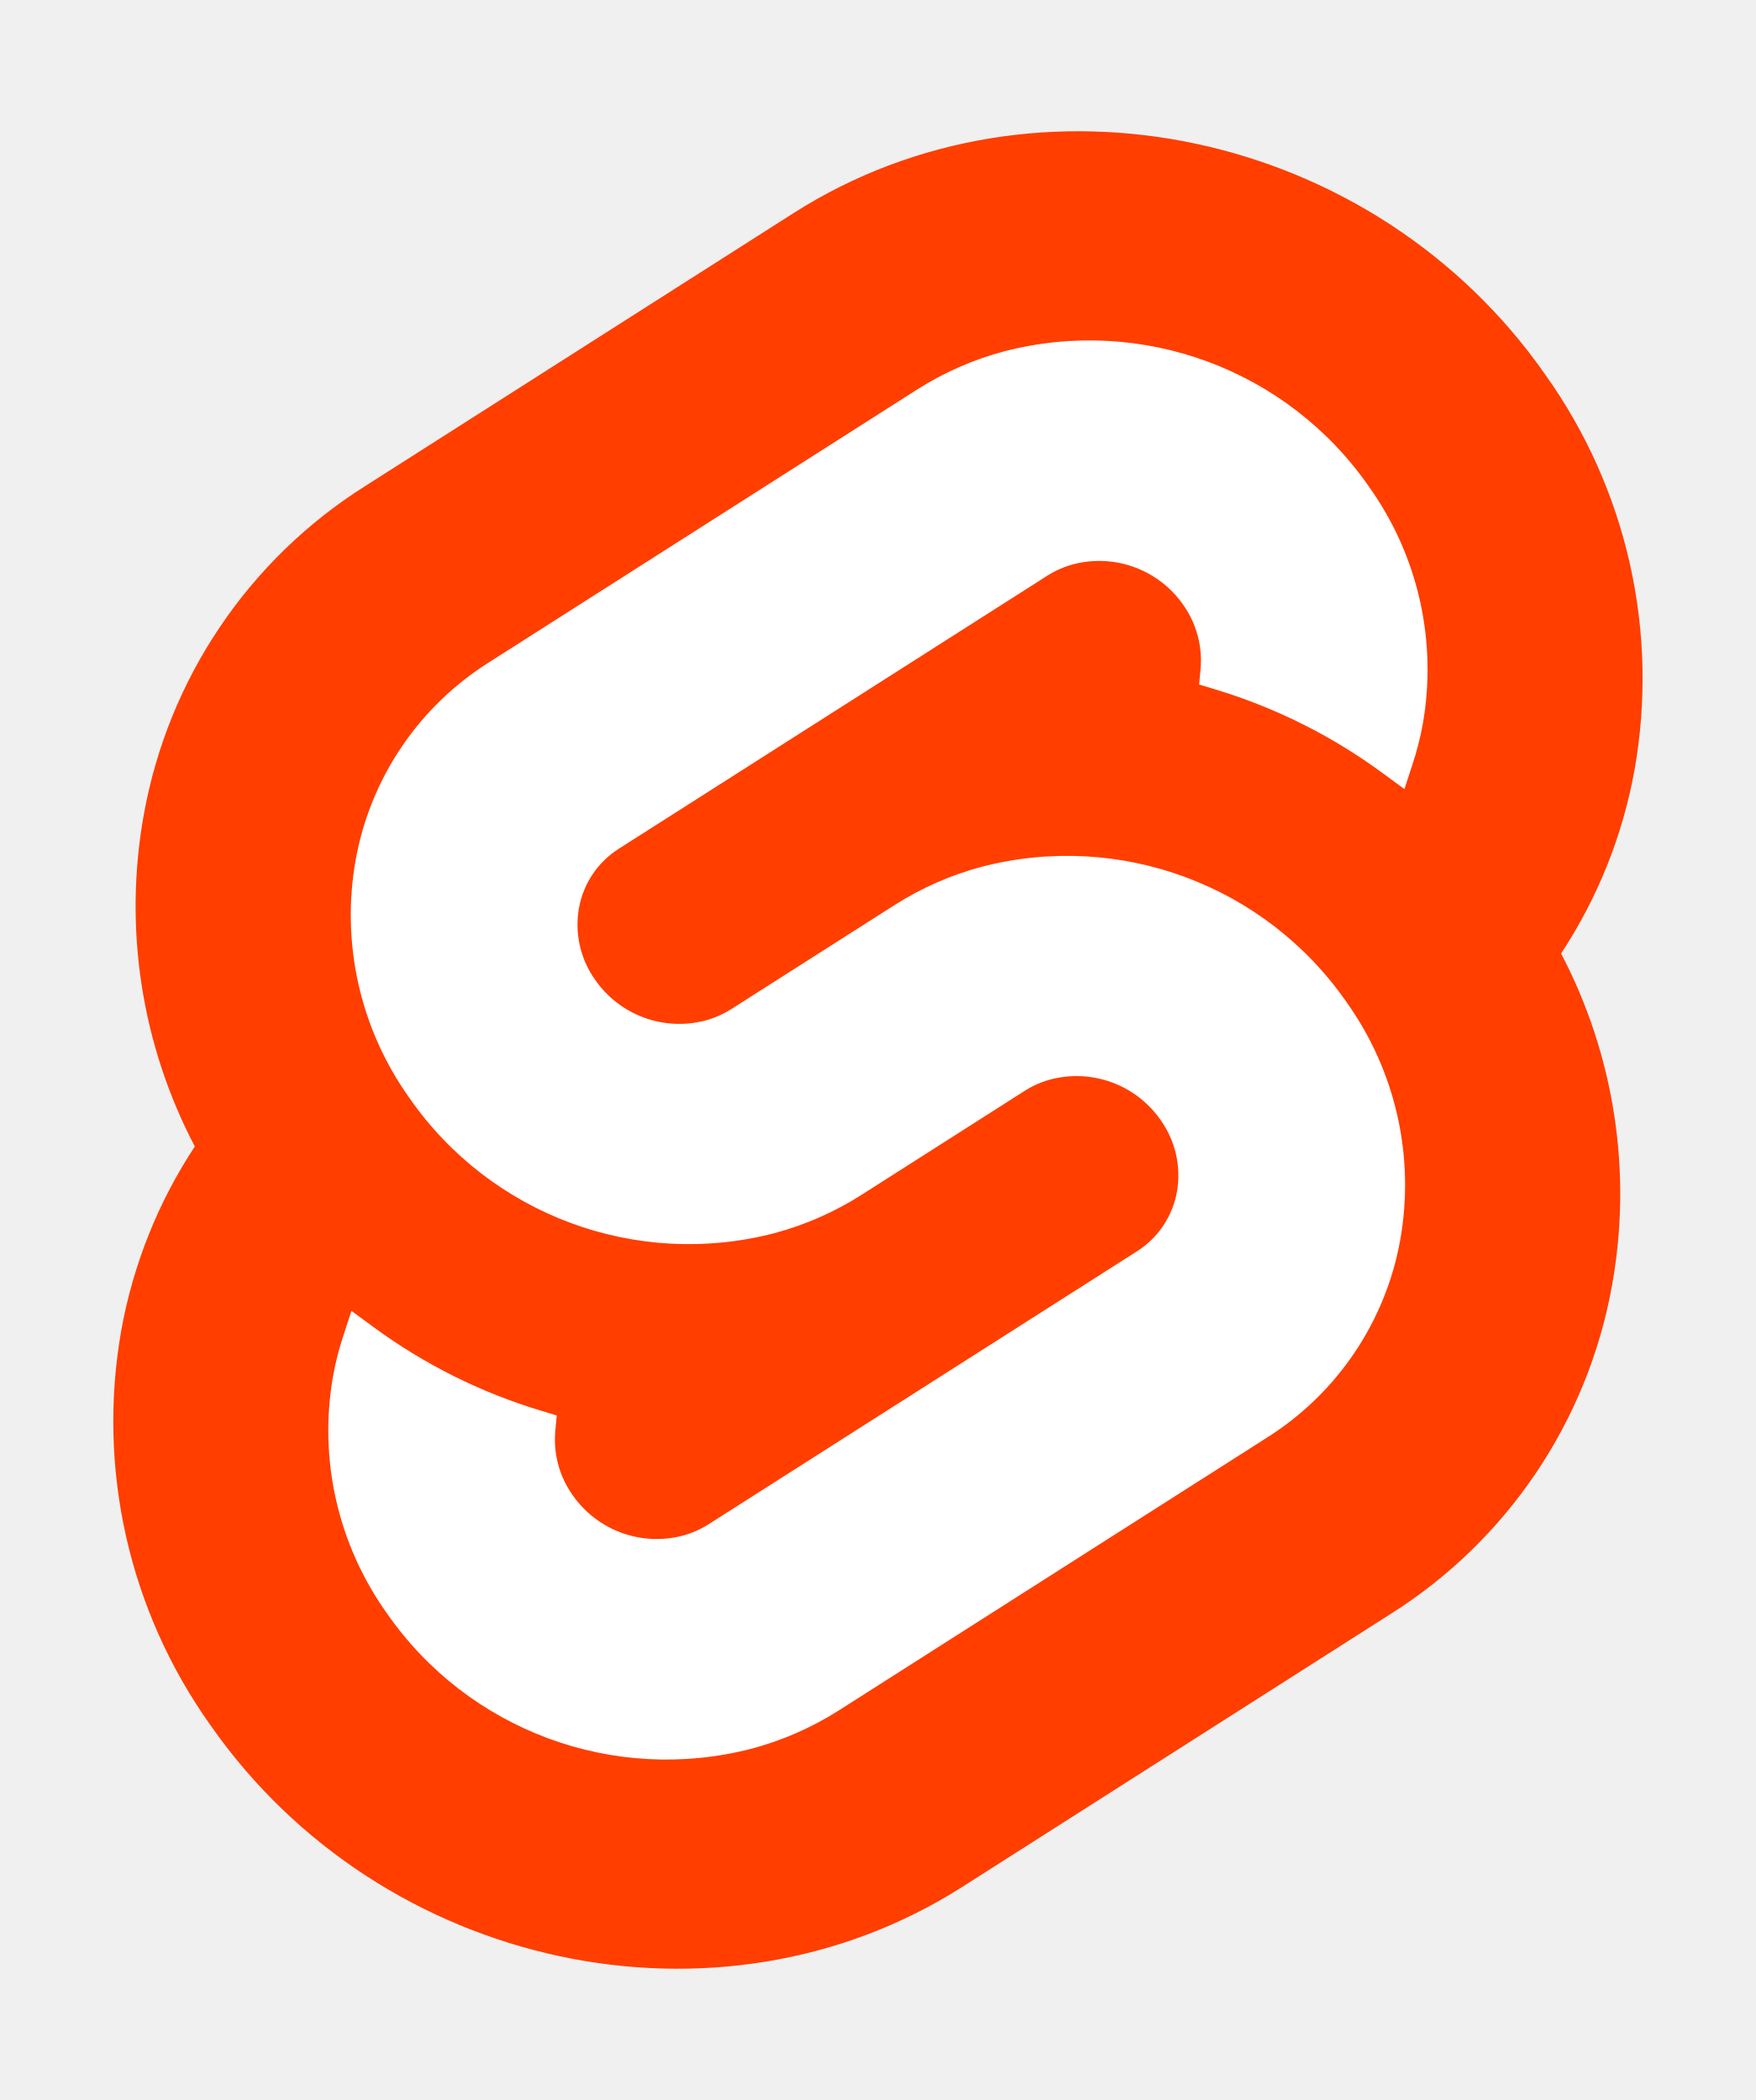
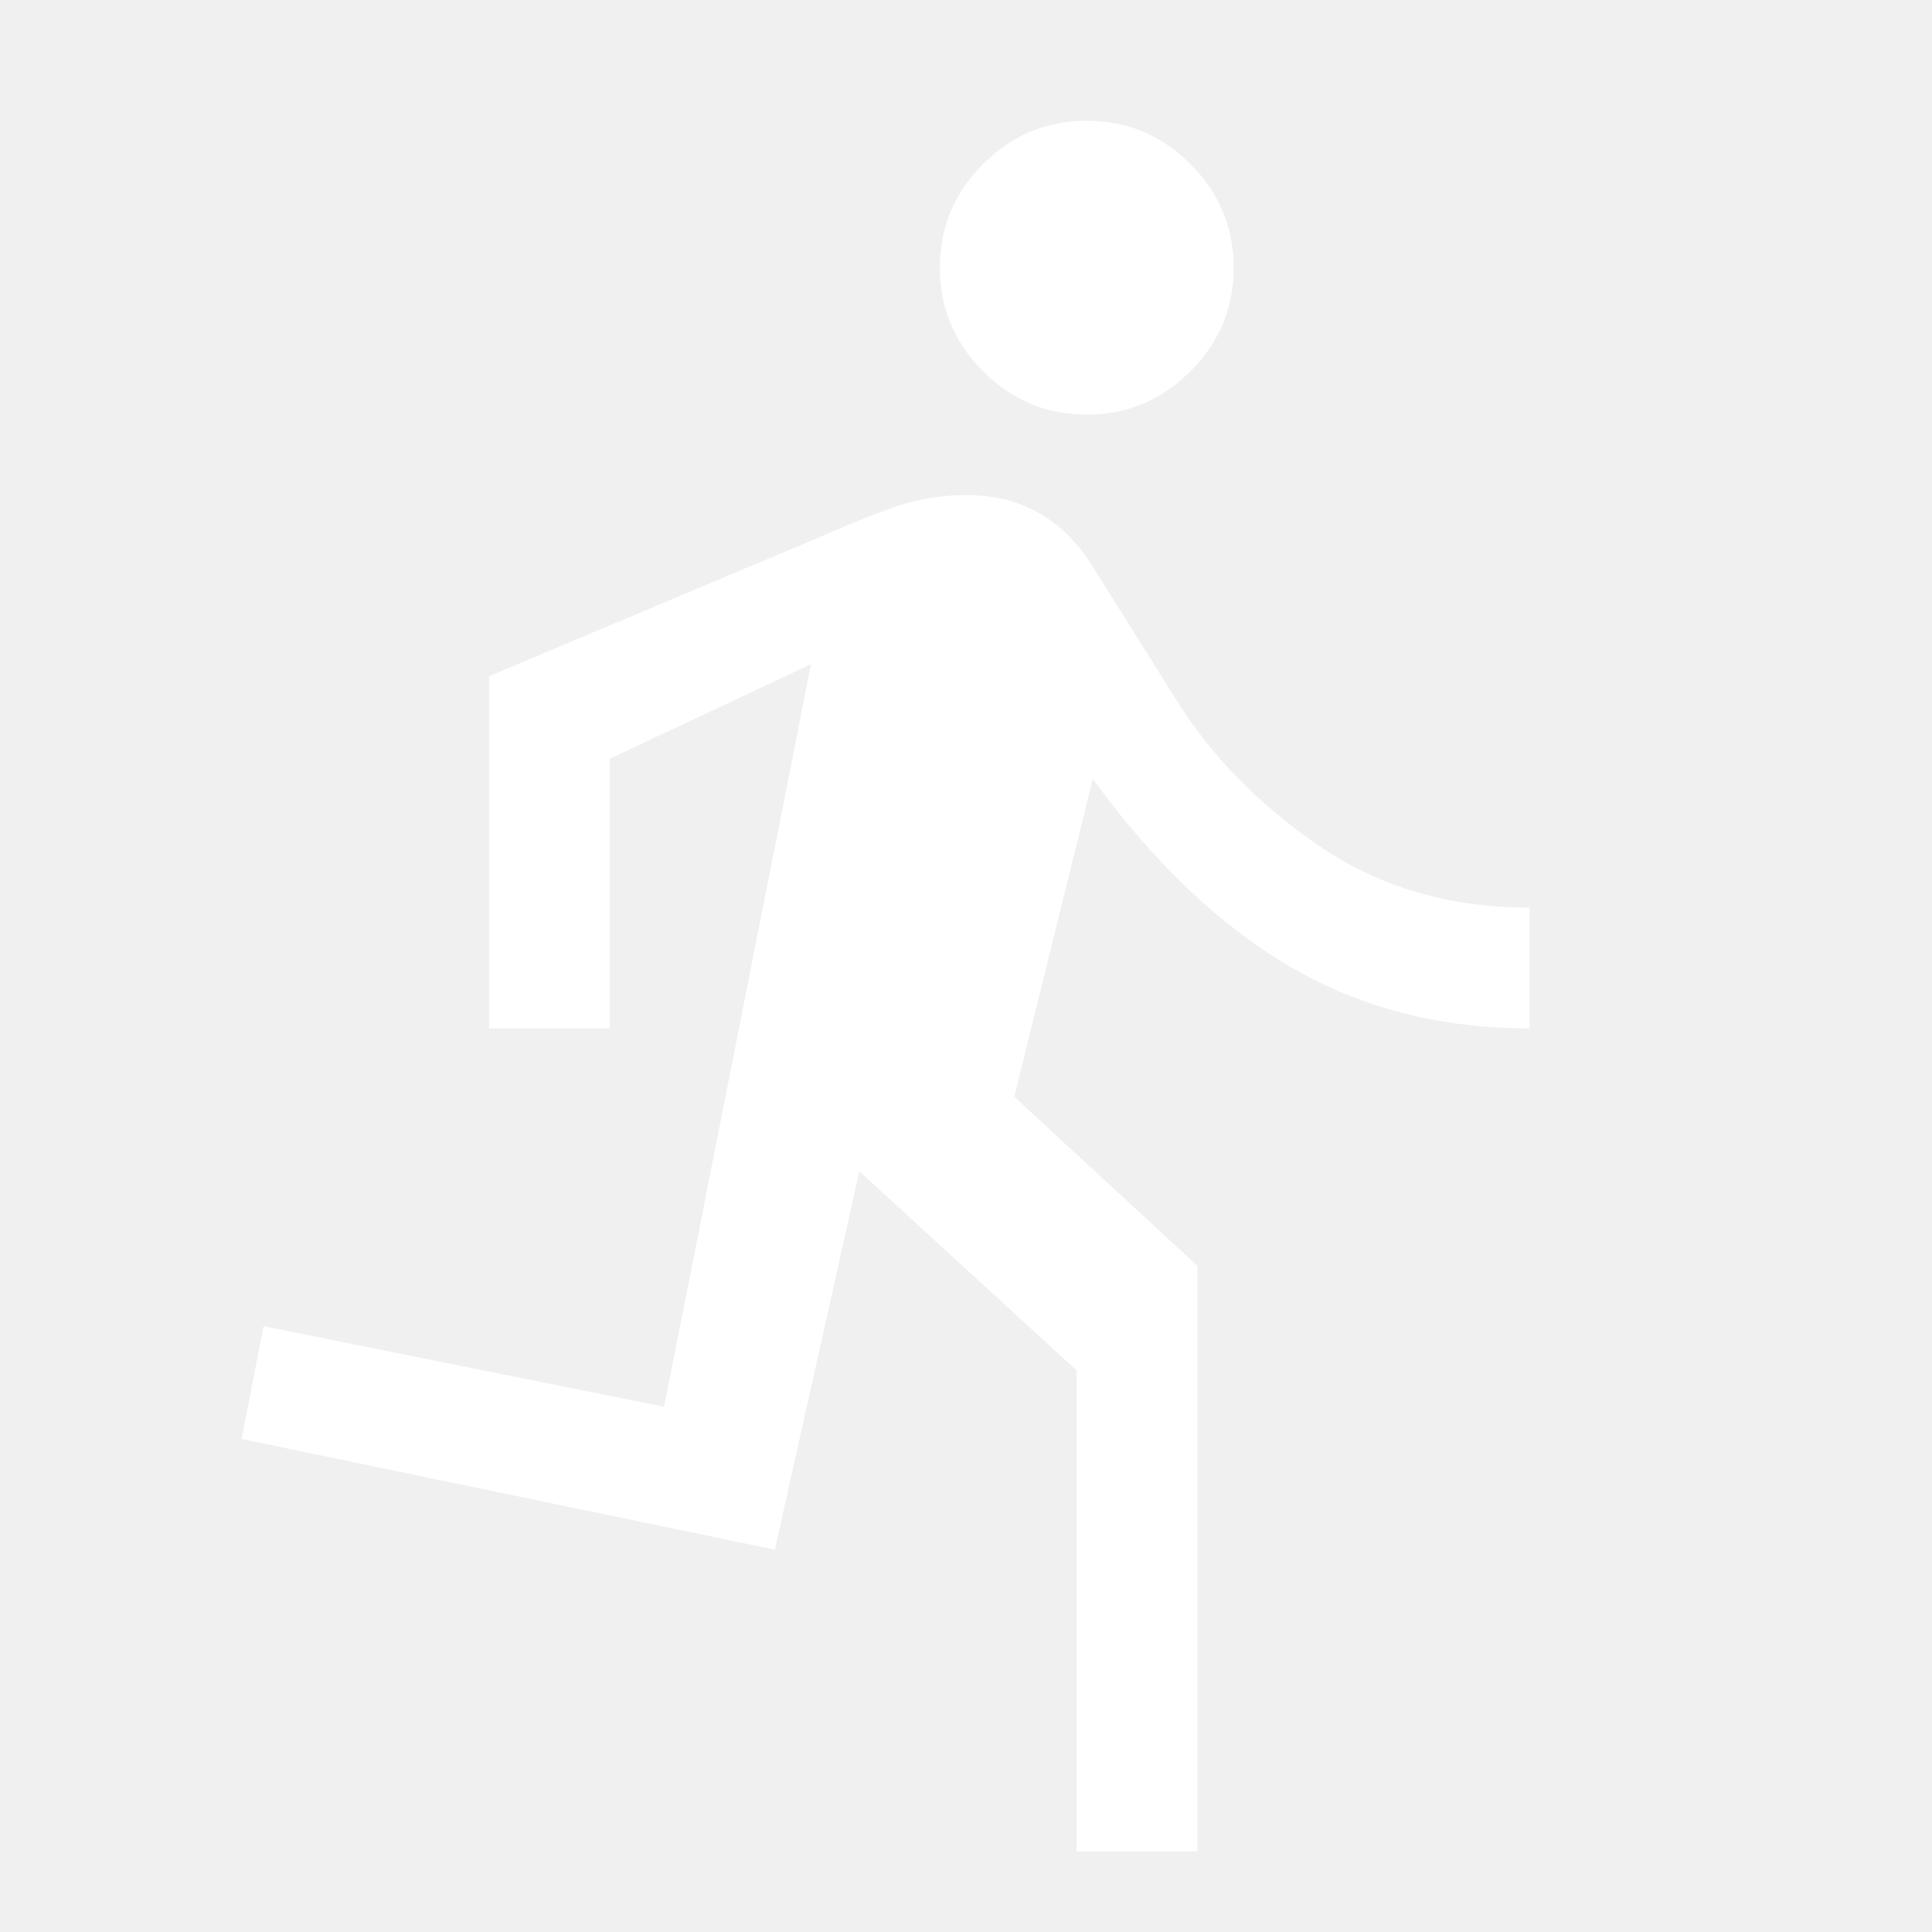
- <svg xmlns="http://www.w3.org/2000/svg" width="107" height="128" viewBox="0 0 107 128">
-   <path d="M94.157 22.819c-10.4-14.885-30.94-19.297-45.792-9.835L22.282 29.608A29.92 29.92 0 0 0 8.764 49.65a31.5 31.5 0 0 0 3.108 20.231 30 30 0 0 0-4.477 11.183 31.9 31.9 0 0 0 5.448 24.116c10.402 14.887 30.942 19.297 45.791 9.835l26.083-16.624A29.92 29.92 0 0 0 98.235 78.35a31.53 31.53 0 0 0-3.105-20.232 30 30 0 0 0 4.474-11.182 31.88 31.88 0 0 0-5.447-24.116" style="fill:#ff3e00" />
-   <path d="M45.817 106.582a20.72 20.72 0 0 1-22.237-8.243 19.17 19.17 0 0 1-3.277-14.503 18 18 0 0 1 .624-2.435l.49-1.498 1.337.981a33.6 33.6 0 0 0 10.203 5.098l.97.294-.09.968a5.85 5.85 0 0 0 1.052 3.878 6.24 6.24 0 0 0 6.695 2.485 5.8 5.8 0 0 0 1.603-.704L69.27 76.28a5.43 5.43 0 0 0 2.45-3.631 5.8 5.8 0 0 0-.987-4.371 6.24 6.24 0 0 0-6.698-2.487 5.7 5.7 0 0 0-1.6.704l-9.953 6.345a19 19 0 0 1-5.296 2.326 20.72 20.72 0 0 1-22.237-8.243 19.17 19.17 0 0 1-3.277-14.502 17.99 17.99 0 0 1 8.13-12.052l26.081-16.623a19 19 0 0 1 5.3-2.329 20.72 20.72 0 0 1 22.237 8.243 19.17 19.17 0 0 1 3.277 14.503 18 18 0 0 1-.624 2.435l-.49 1.498-1.337-.98a33.6 33.6 0 0 0-10.203-5.1l-.97-.294.09-.968a5.86 5.86 0 0 0-1.052-3.878 6.24 6.24 0 0 0-6.696-2.485 5.8 5.8 0 0 0-1.602.704L37.73 51.72a5.42 5.42 0 0 0-2.449 3.63 5.79 5.79 0 0 0 .986 4.372 6.24 6.24 0 0 0 6.698 2.486 5.8 5.8 0 0 0 1.602-.704l9.952-6.342a19 19 0 0 1 5.295-2.328 20.72 20.72 0 0 1 22.237 8.242 19.17 19.17 0 0 1 3.277 14.503 18 18 0 0 1-8.13 12.053l-26.081 16.622a19 19 0 0 1-5.3 2.328" style="fill:#fff" />
+ <svg xmlns="http://www.w3.org/2000/svg" height="48px" viewBox="0 -960 960 960" width="48px" fill="#ffffff">
+   <path d="M535-40v-239l-108-99-42 188-265-55 11-56 199 40 73-369-100 47v134h-60v-175l164-69q32-14 45.5-17.5T480-714q20 0 35.5 8.5T542-680l42 67q26 42 71 73t105 31v60q-67 0-119.5-31T543-573l-39 158 91 84v291h-60Zm-46.5-735.5Q467-797 467-827t21.5-51.5Q510-900 540-900t51.5 21.5Q613-857 613-827t-21.5 51.5Q570-754 540-754t-51.5-21.5Z" />
</svg>
